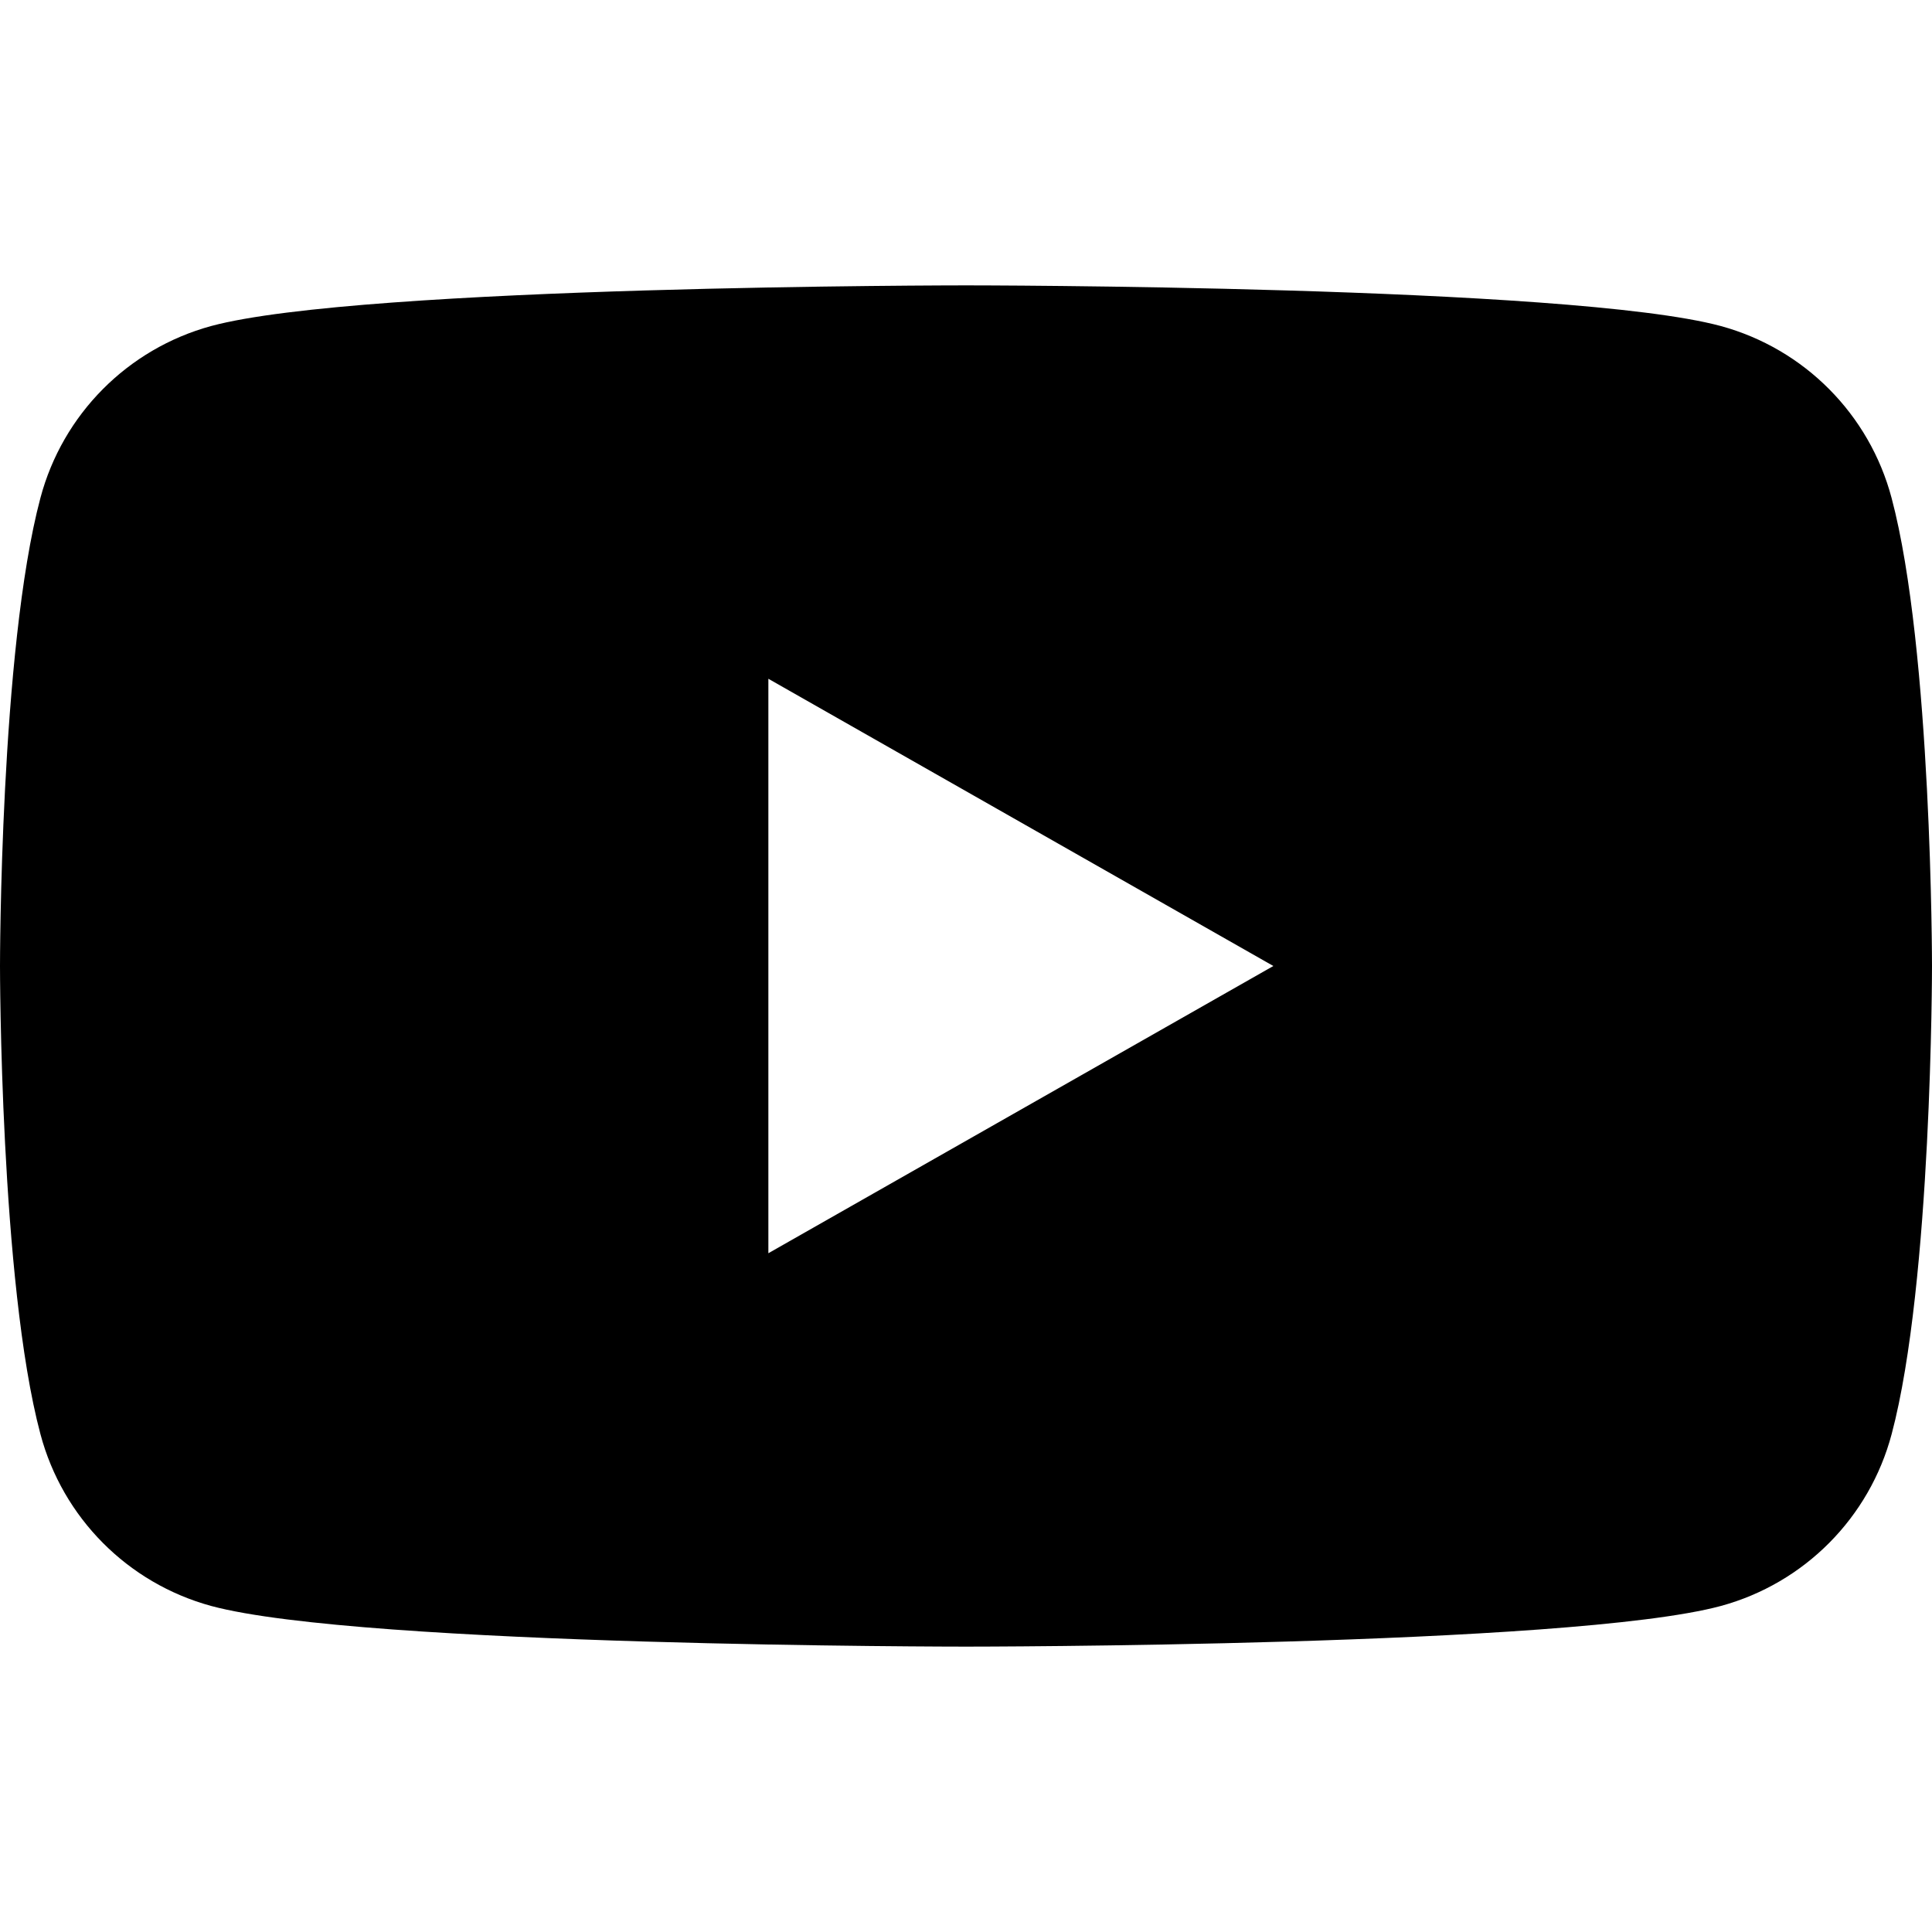
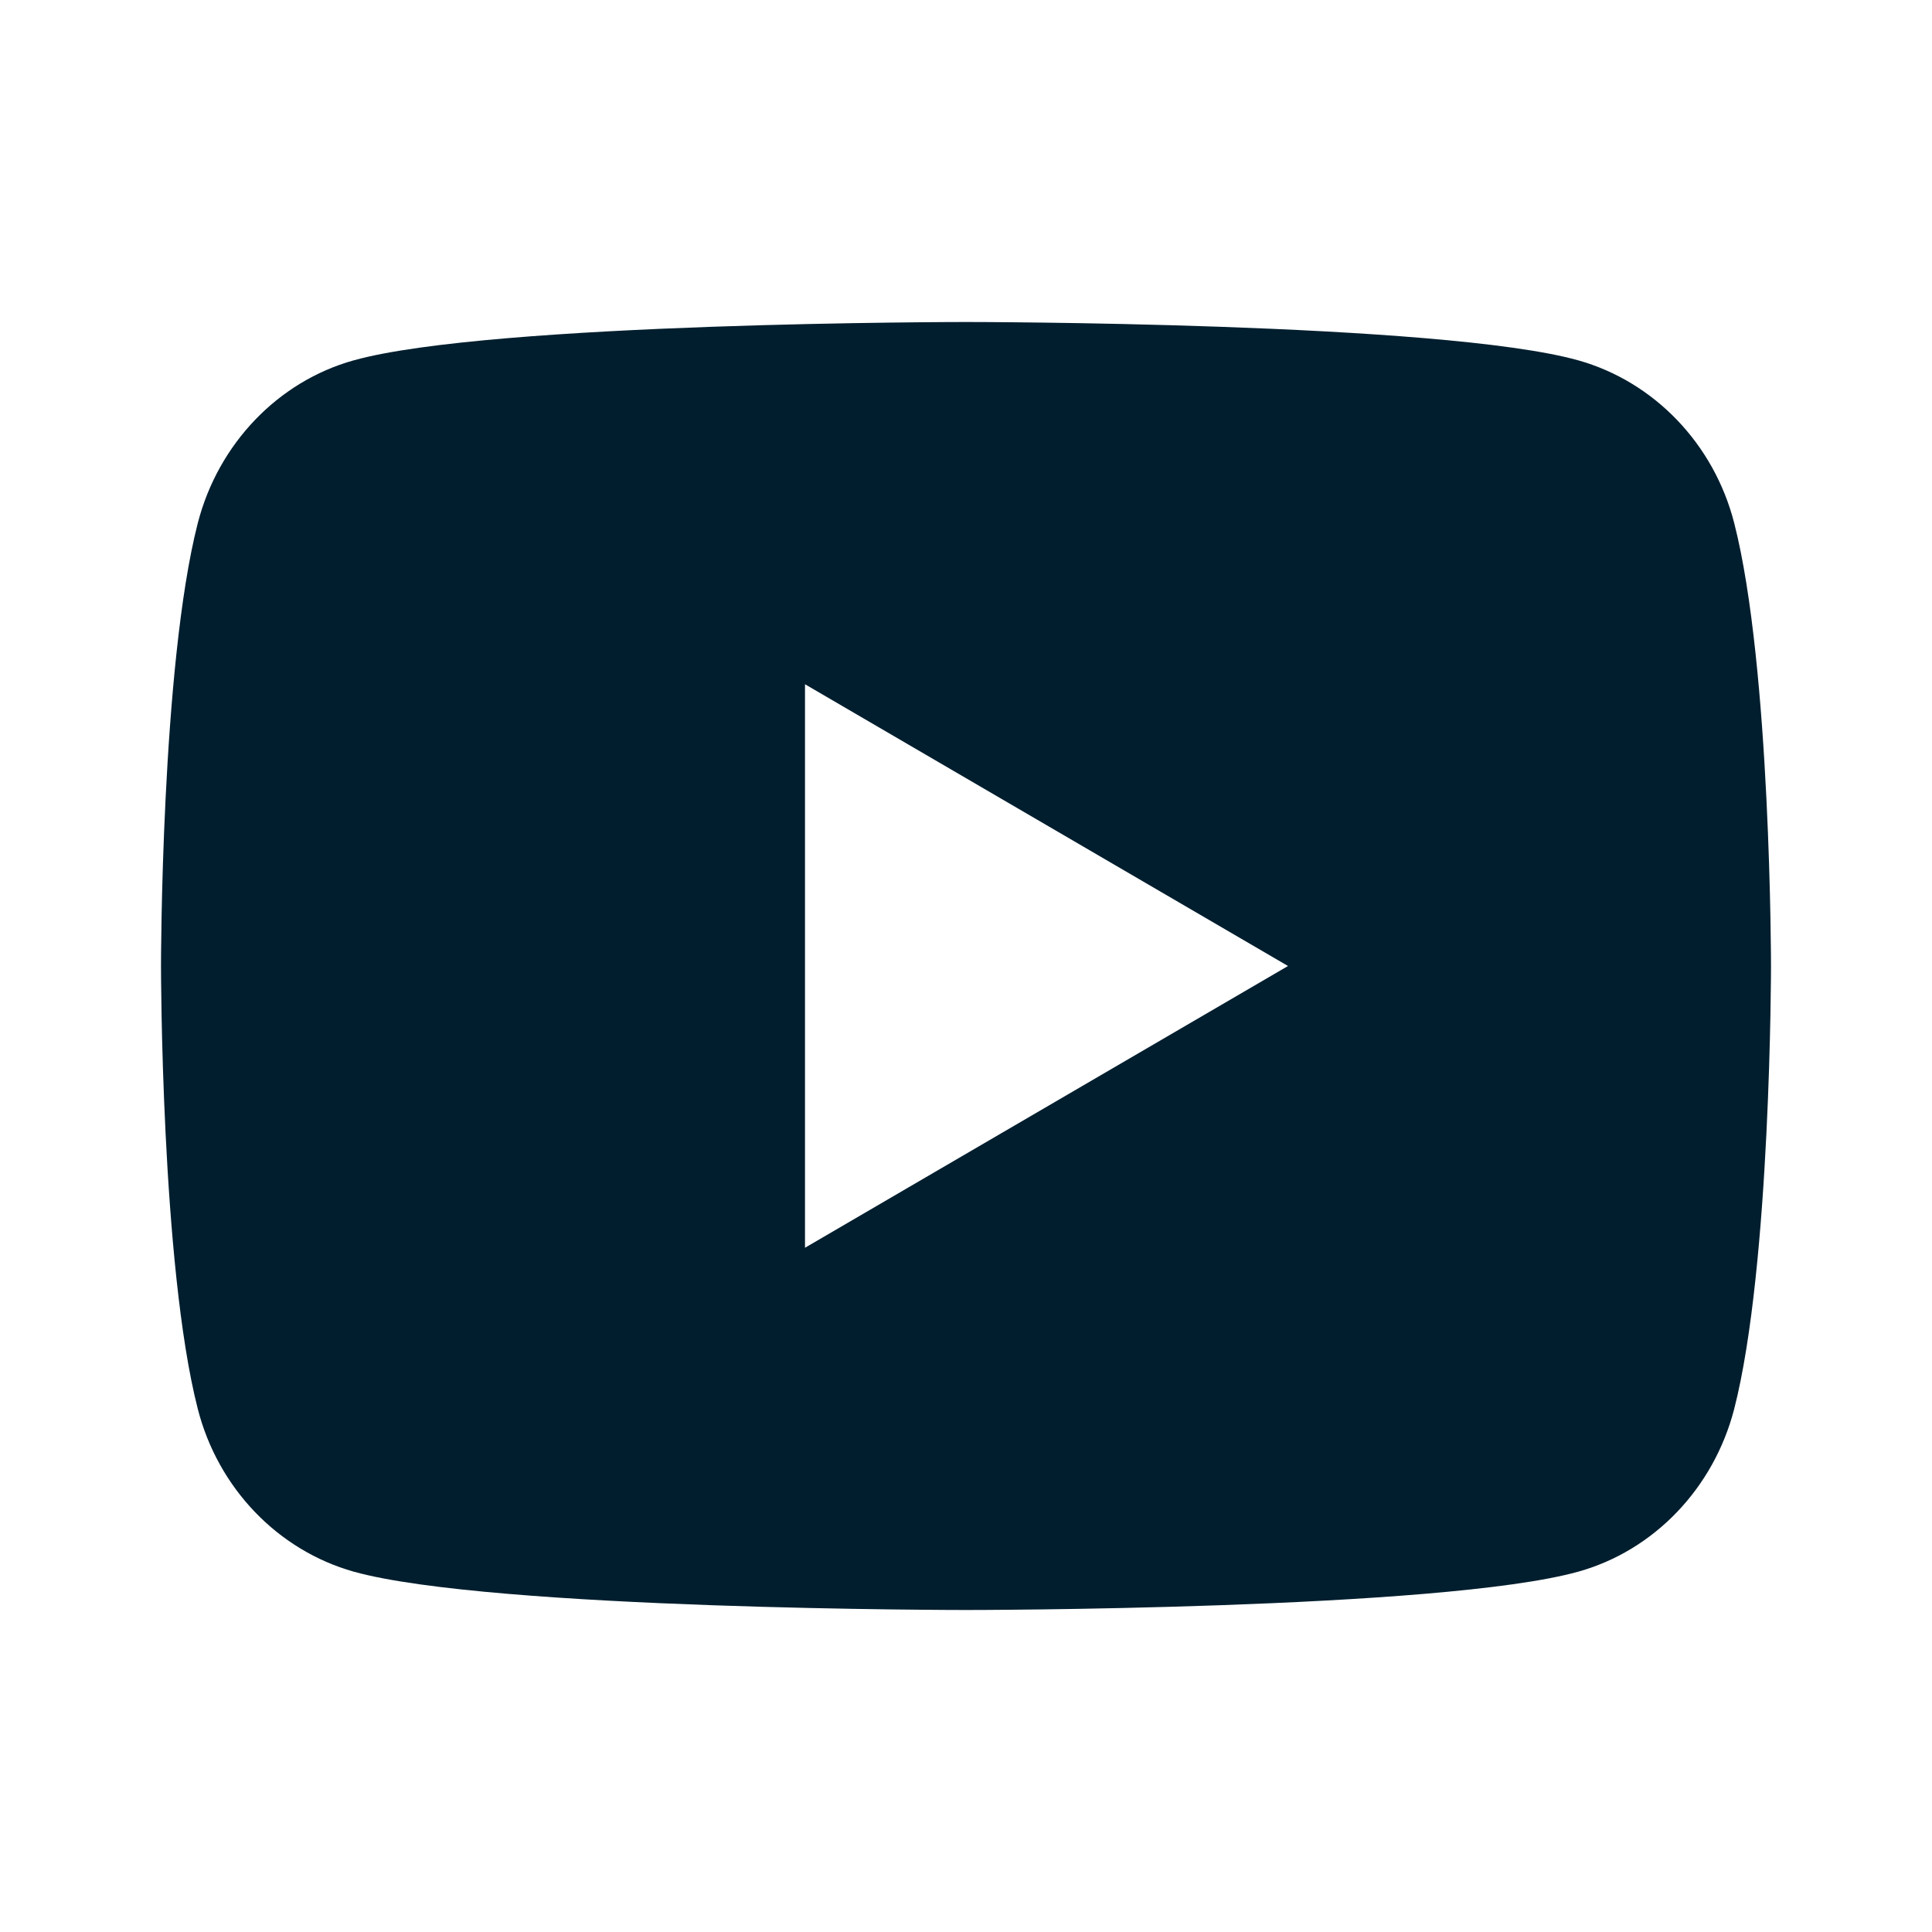
- <svg xmlns="http://www.w3.org/2000/svg" viewBox="0 0 24 24" fill="currentColor">
-   <path d="M23.498 6.186a3.016 3.016 0 00-2.122-2.136C19.505 3.545 12 3.545 12 3.545s-7.505 0-9.377.505A3.017 3.017 0 00.502 6.186C0 8.07 0 12 0 12s0 3.93.502 5.814a3.016 3.016 0 002.122 2.136c1.871.505 9.376.505 9.376.505s7.505 0 9.377-.505a3.015 3.015 0 002.122-2.136C24 15.93 24 12 24 12s0-3.93-.502-5.814zM9.545 15.568V8.432L15.818 12l-6.273 3.568z" />
+ <svg xmlns="http://www.w3.org/2000/svg" viewBox="0 0 24 24">
+   <path fill="none" d="M0 0h24v24H0z" />
+   <path d="M21.543 6.498C22 8.28 22 12 22 12s0 3.72-.457 5.502c-.254.985-.997 1.76-1.938 2.022C17.896 20 12 20 12 20s-5.893 0-7.605-.476c-.945-.266-1.687-1.04-1.938-2.022C2 15.72 2 12 2 12s0-3.72.457-5.502c.254-.985.997-1.76 1.938-2.022C6.107 4 12 4 12 4s5.896 0 7.605.476c.945.266 1.687 1.04 1.938 2.022zM10 15.5l6-3.5-6-3.5v7z" fill="#001e2e" />
</svg>
